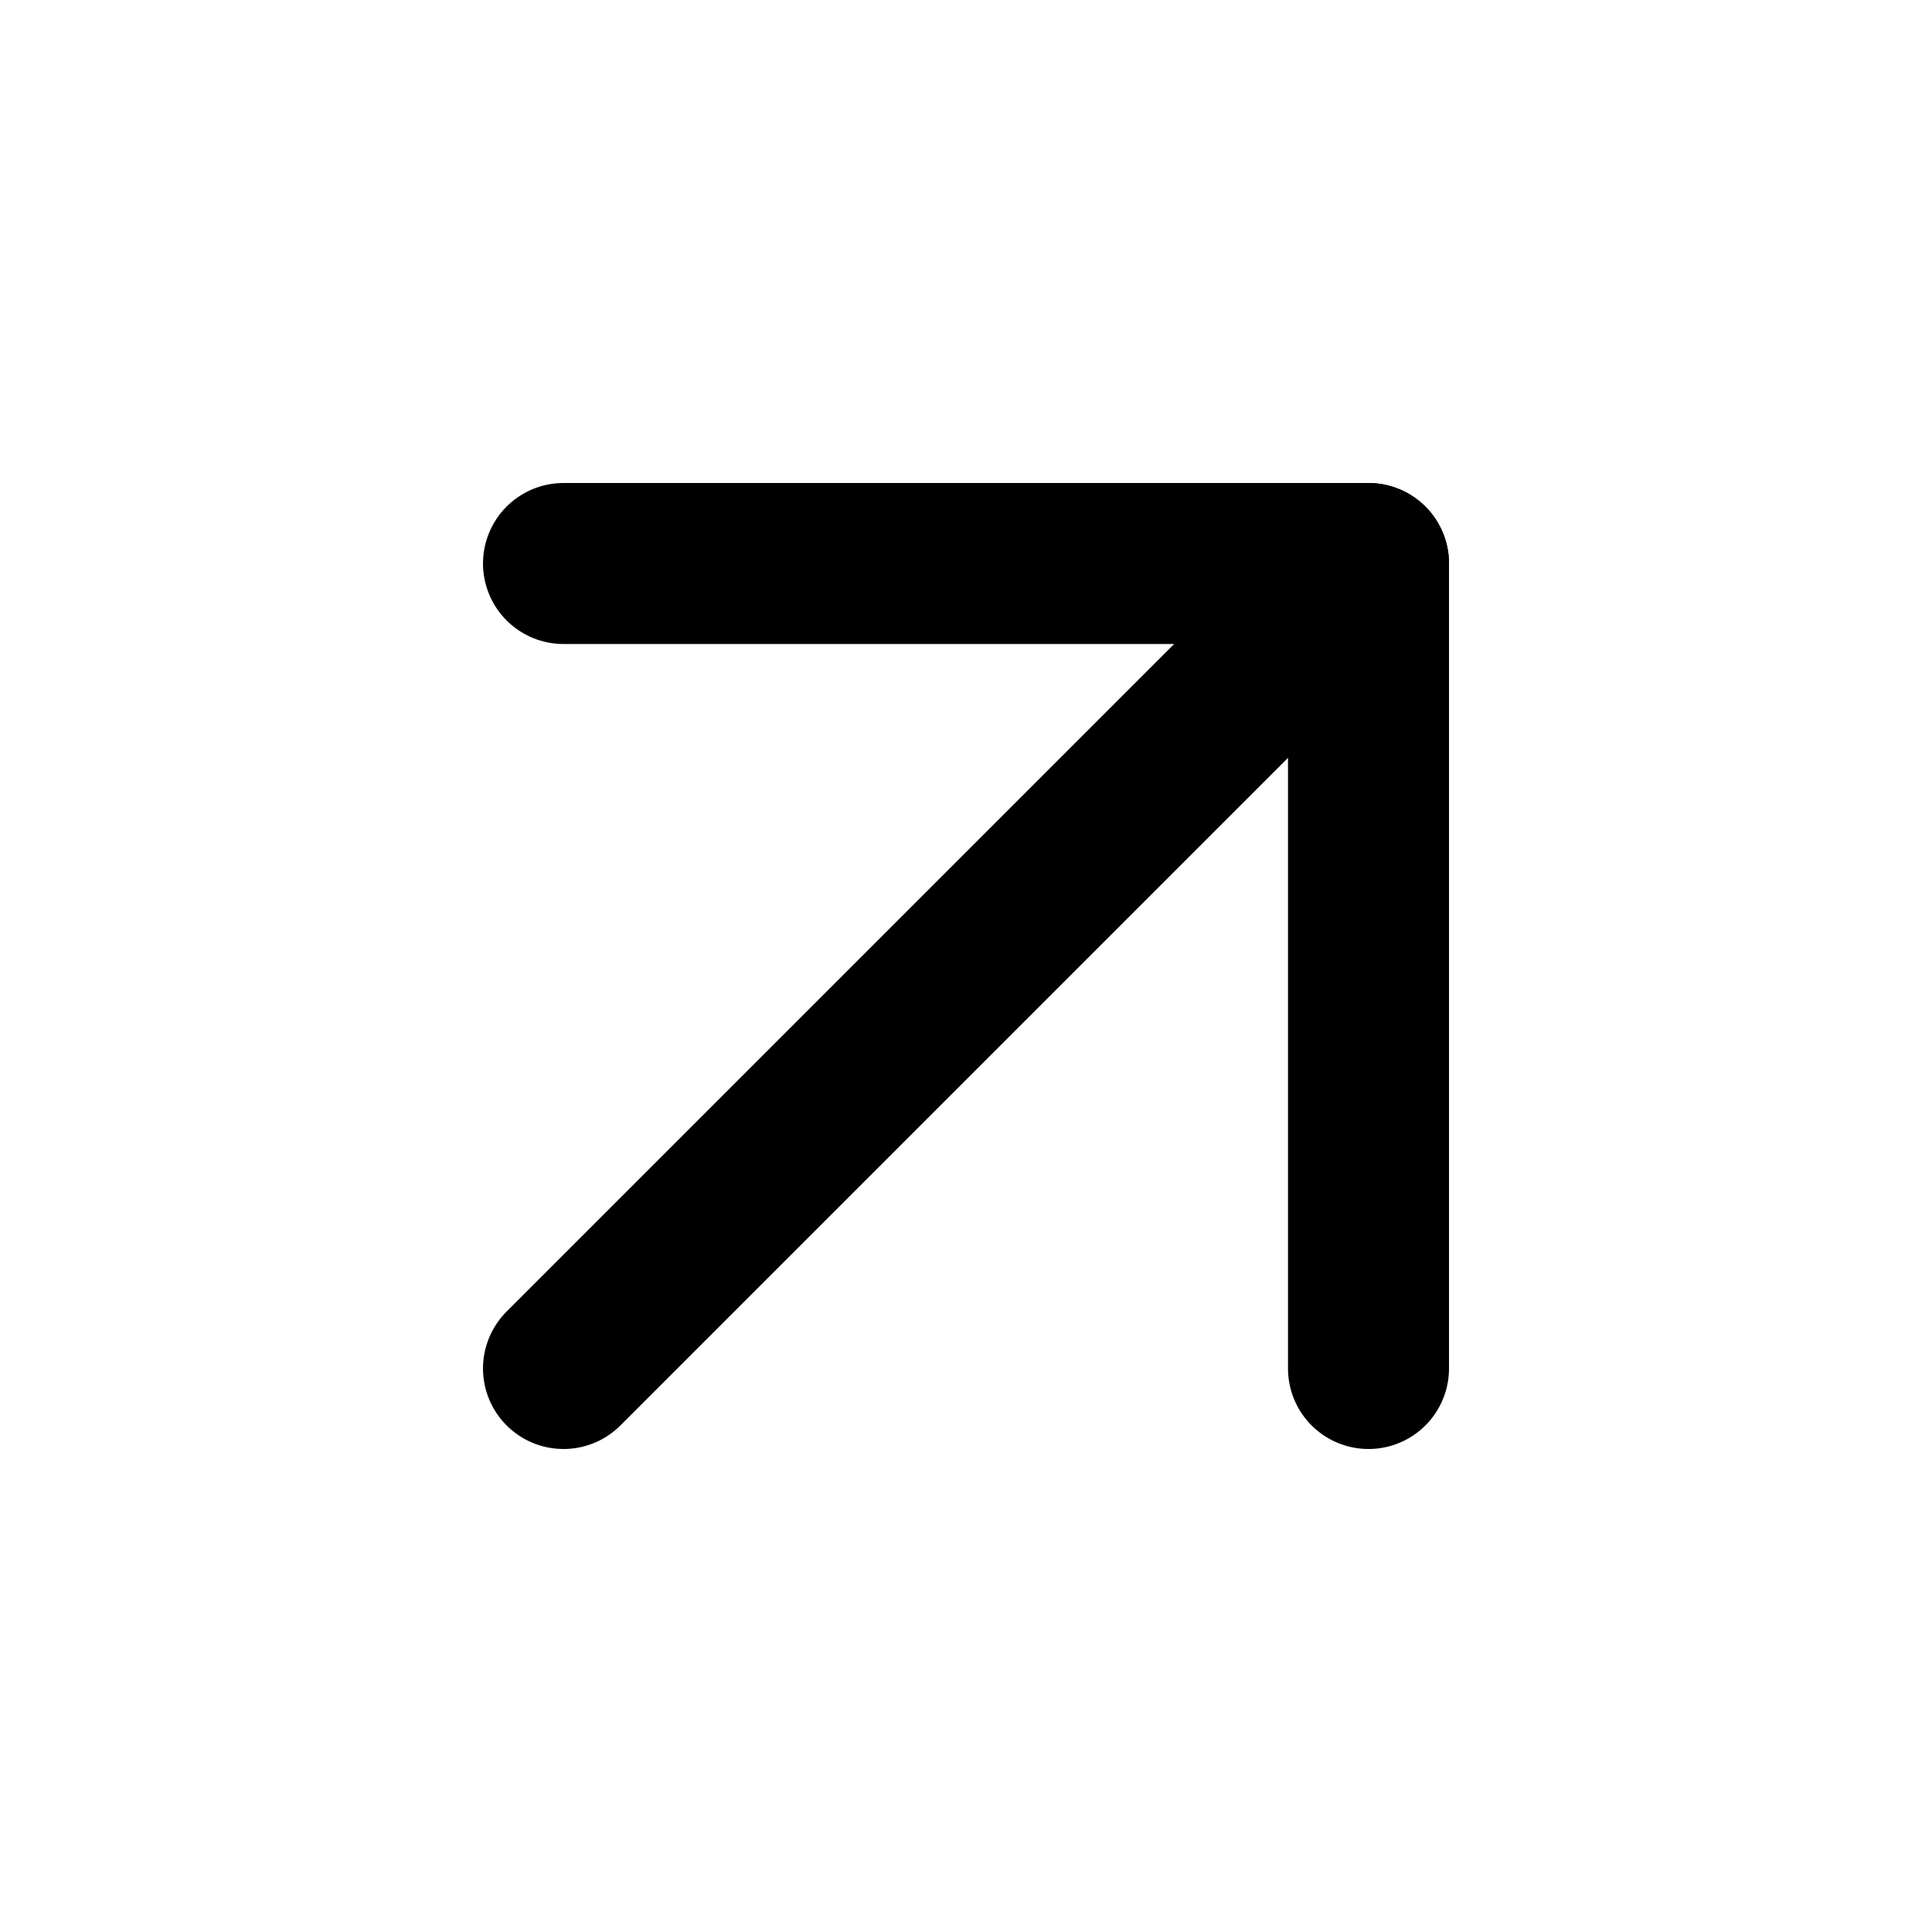
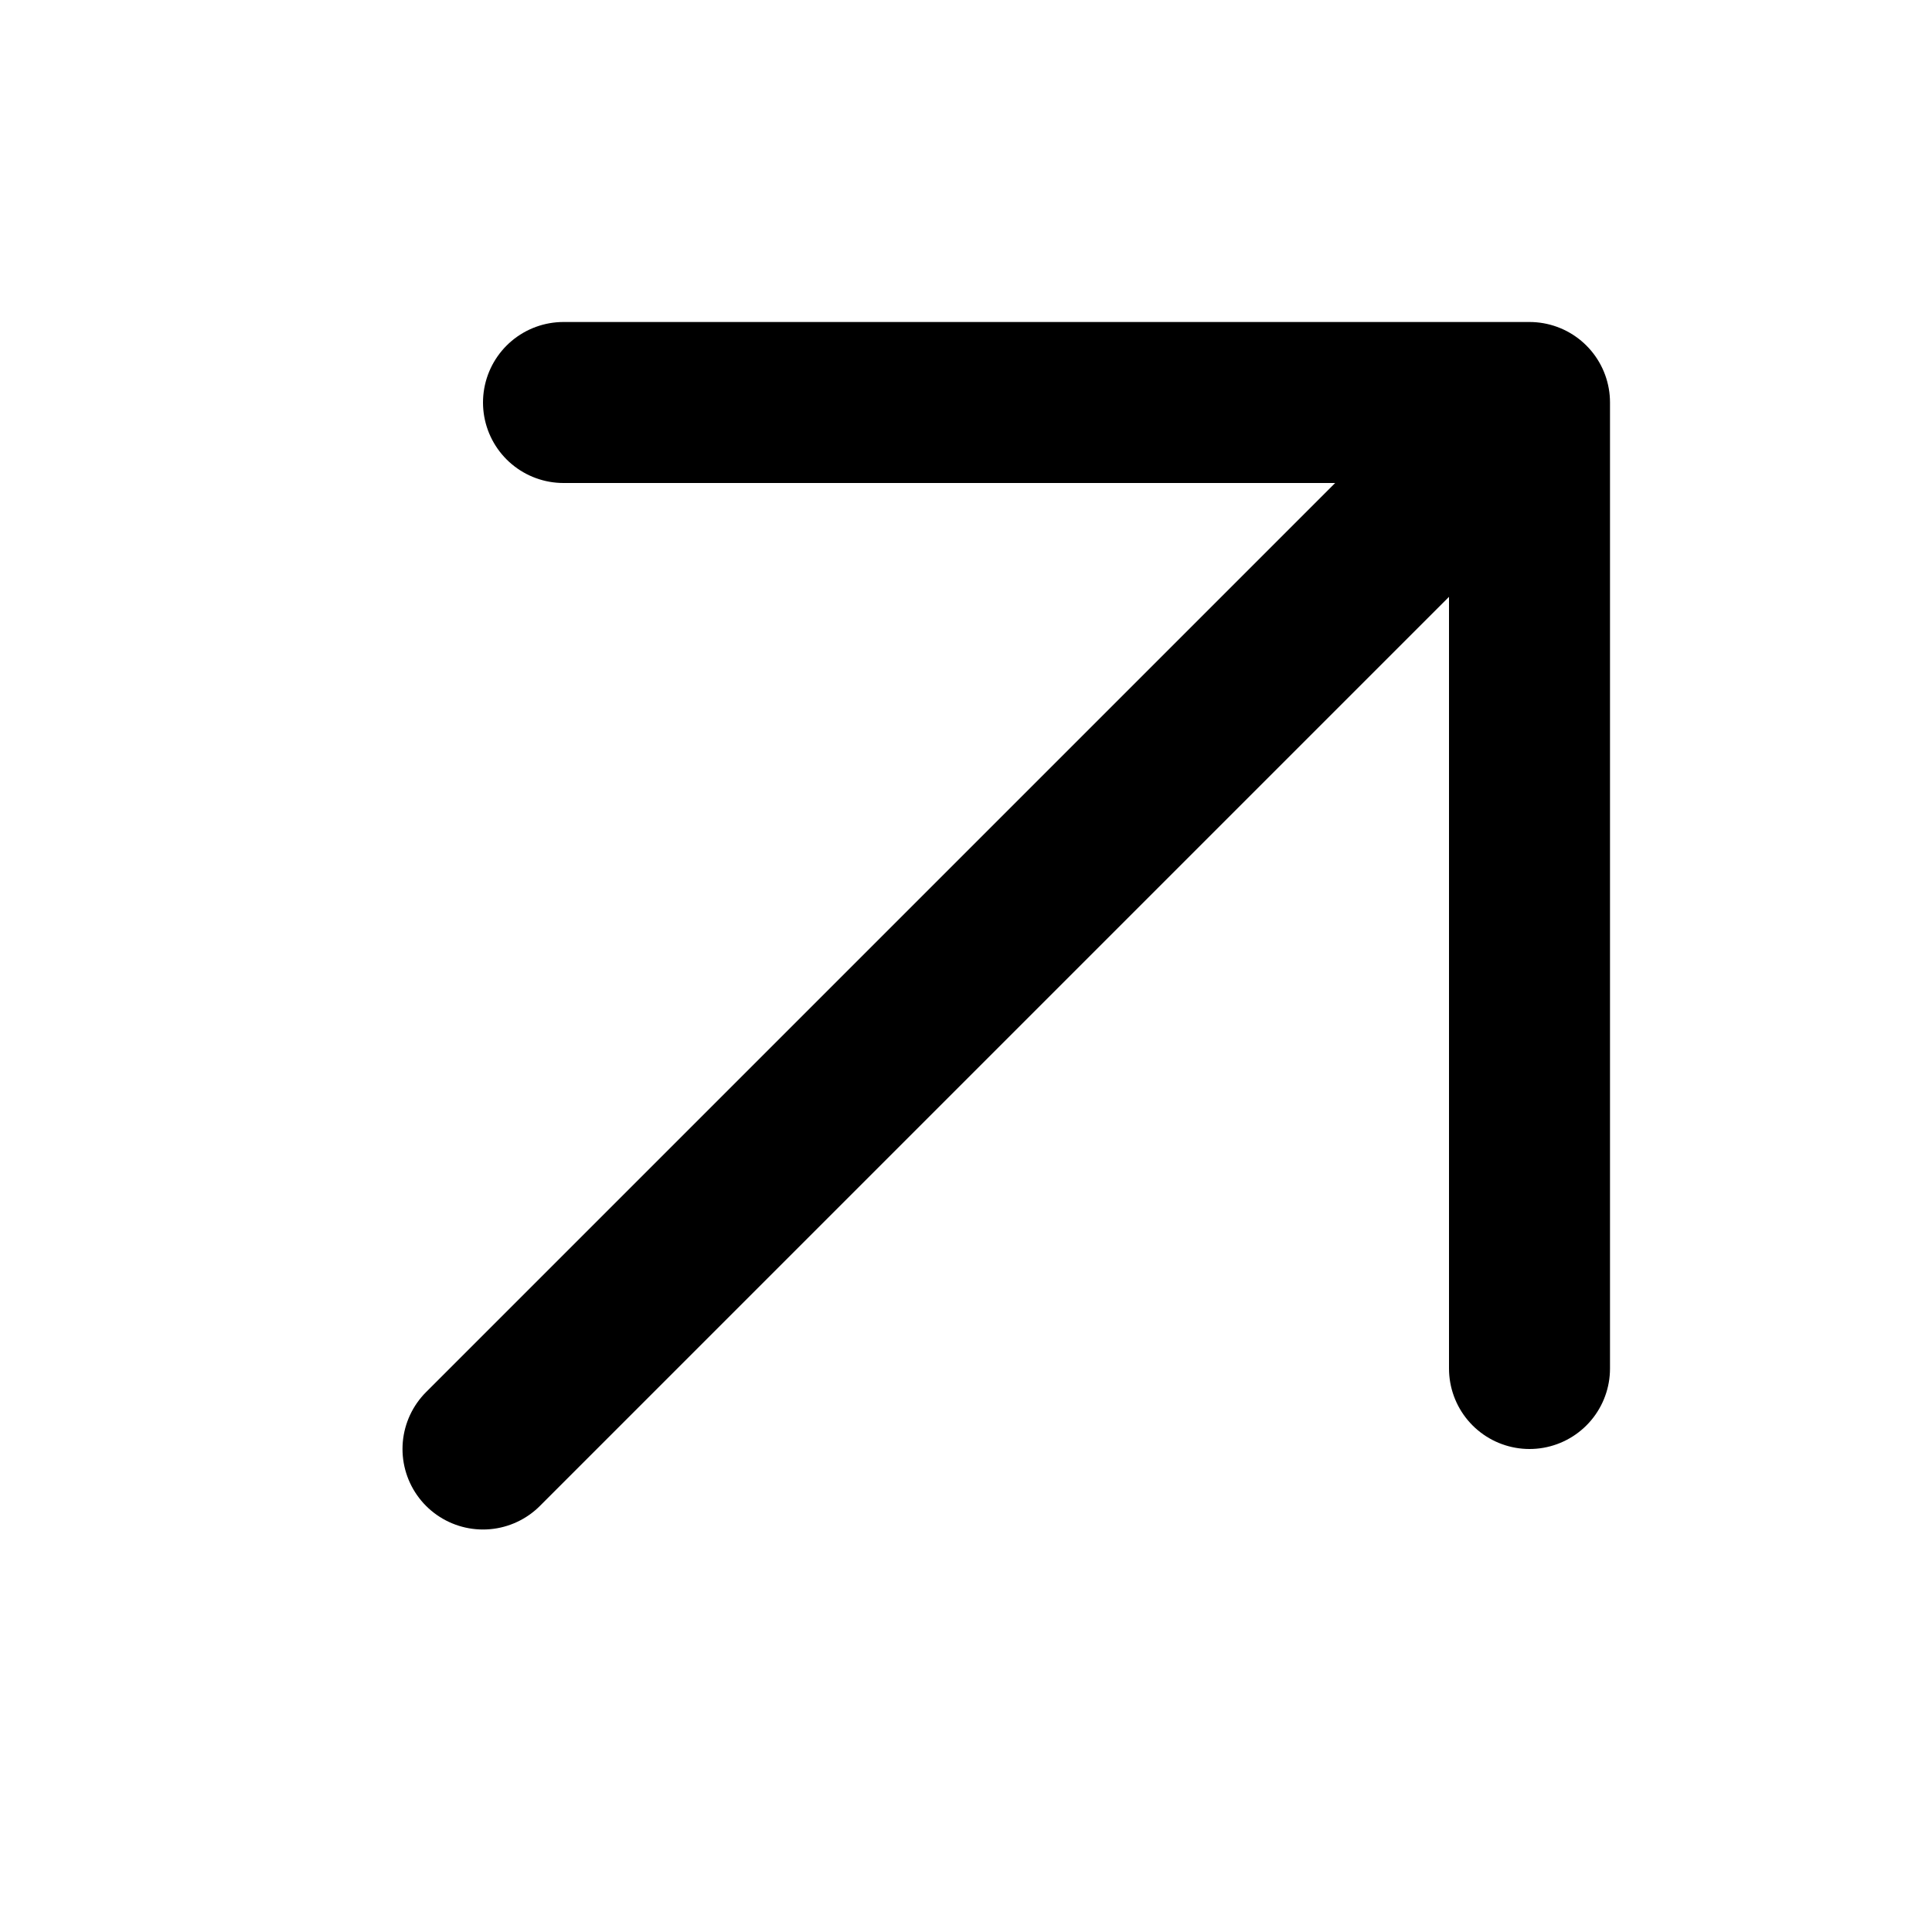
<svg xmlns="http://www.w3.org/2000/svg" width="24" height="24" viewBox="0 0 24 24" fill="none" stroke="currentColor" stroke-width="2" stroke-linecap="round" stroke-linejoin="round">
-   <line x1="7" y1="17" x2="17" y2="7" />
-   <polyline points="7 7 17 7 17 17" />
+   <line x1="18" y1="6" x2="6" y2="18" />
+   <polyline points="7 5 19 5 19 17" />
</svg>
